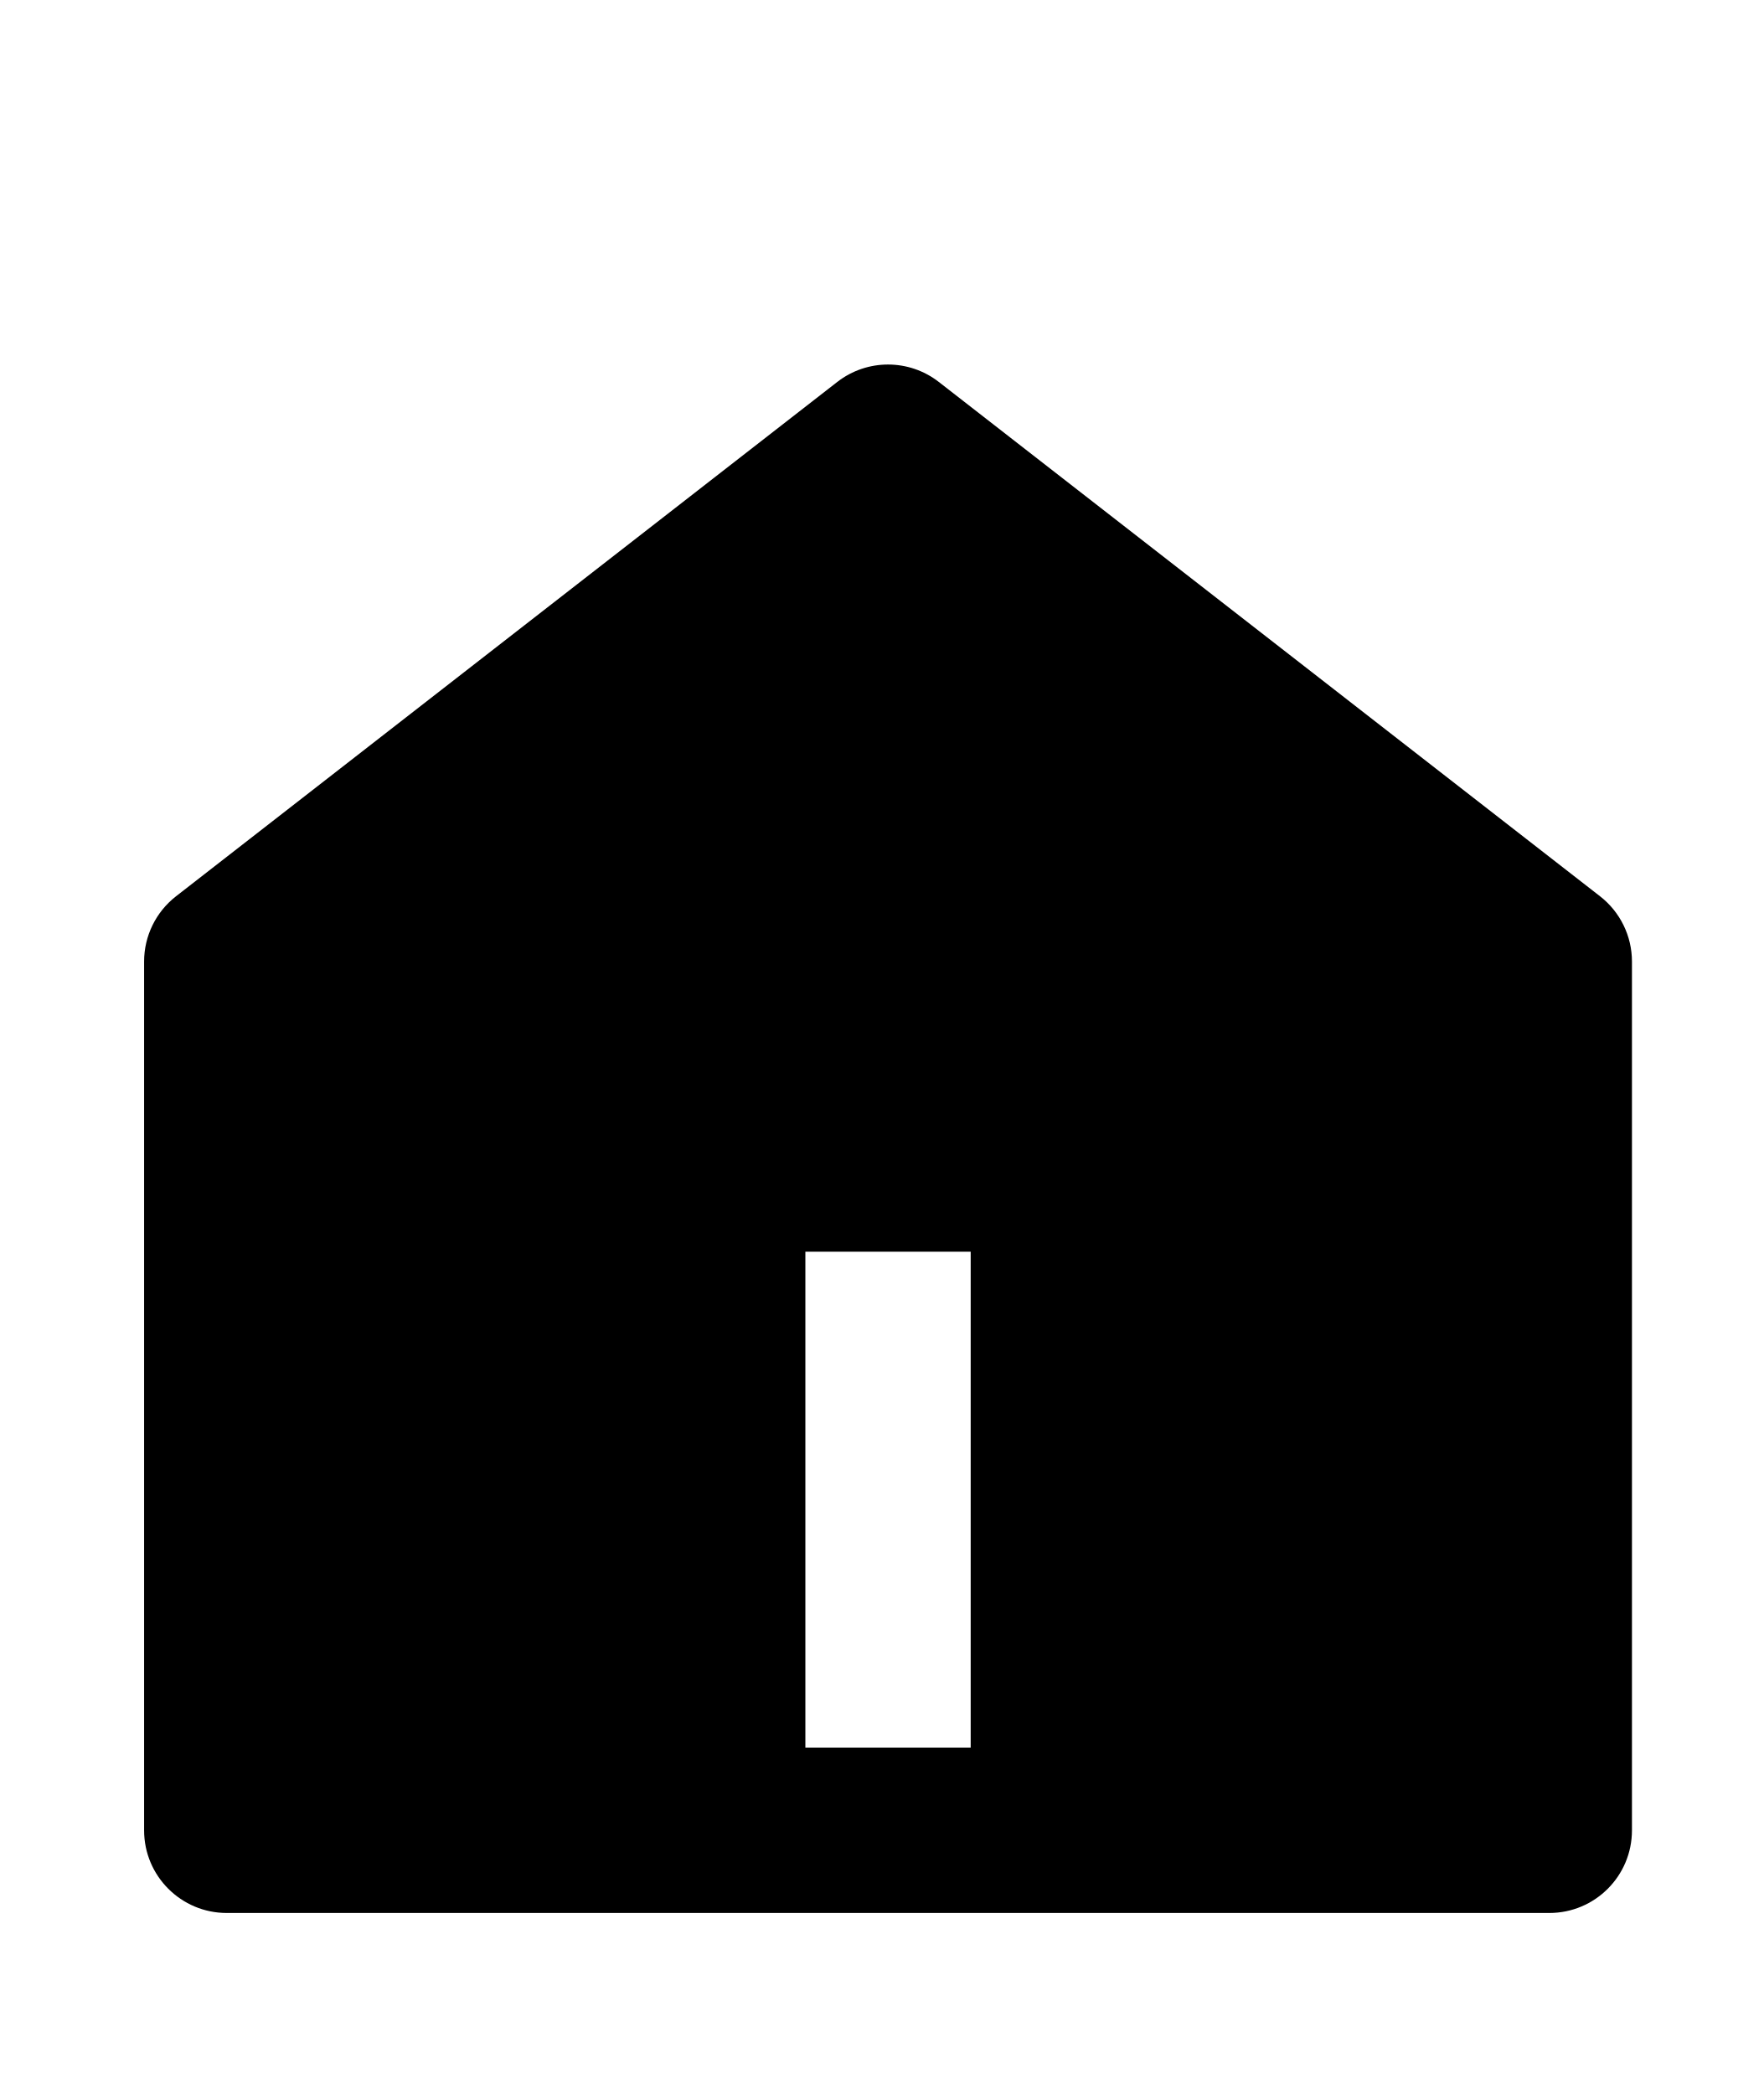
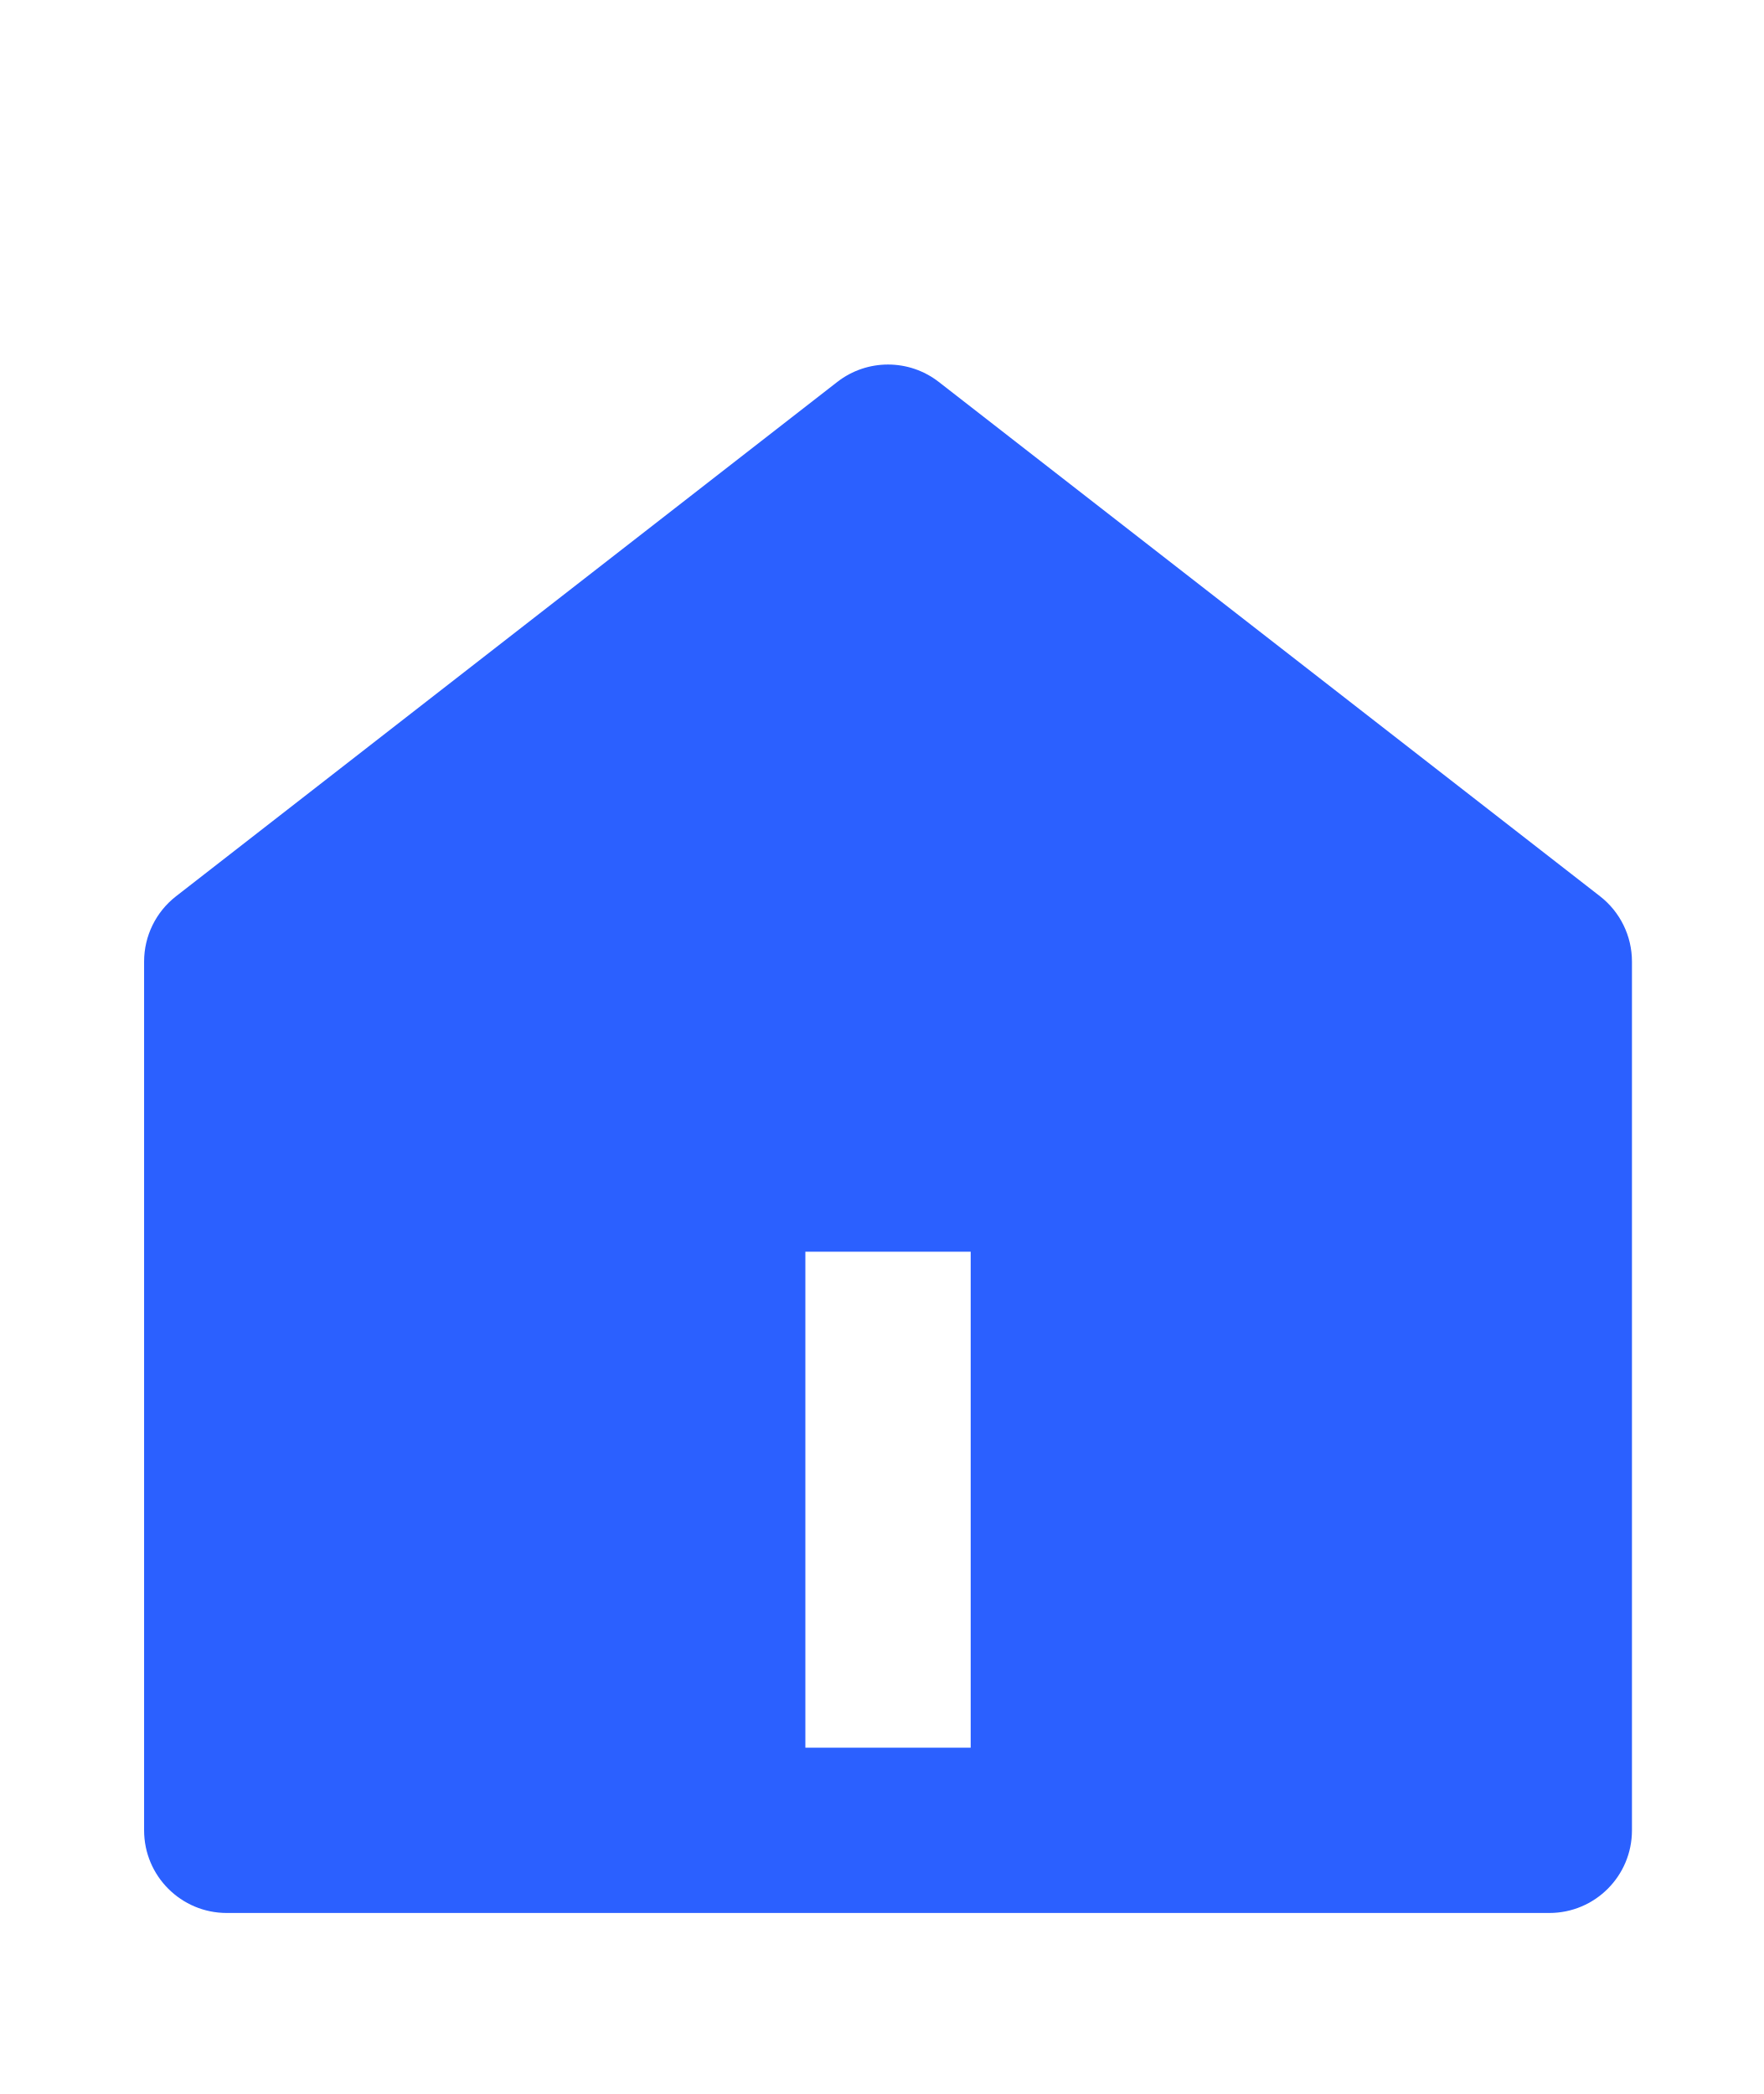
<svg xmlns="http://www.w3.org/2000/svg" width="32" height="38" viewBox="0 0 32 38" fill="none">
-   <path d="M29.615 33.215C29.615 34.044 28.944 34.715 28.115 34.715H4.115C3.287 34.715 2.615 34.044 2.615 33.215V17.449C2.615 16.986 2.829 16.549 3.194 16.265L15.194 6.931C15.736 6.51 16.494 6.51 17.036 6.931L29.036 16.265C29.401 16.549 29.615 16.986 29.615 17.449V33.215ZM14.615 22.715V31.715H17.615V22.715H14.615Z" fill="black" />
+   <path d="M29.615 33.215C29.615 34.044 28.944 34.715 28.115 34.715H4.115C3.287 34.715 2.615 34.044 2.615 33.215V17.449C2.615 16.986 2.829 16.549 3.194 16.265L15.194 6.931C15.736 6.51 16.494 6.51 17.036 6.931L29.036 16.265C29.401 16.549 29.615 16.986 29.615 17.449V33.215ZM14.615 22.715V31.715H17.615V22.715H14.615Z" fill="#2B60FF" />
</svg>
